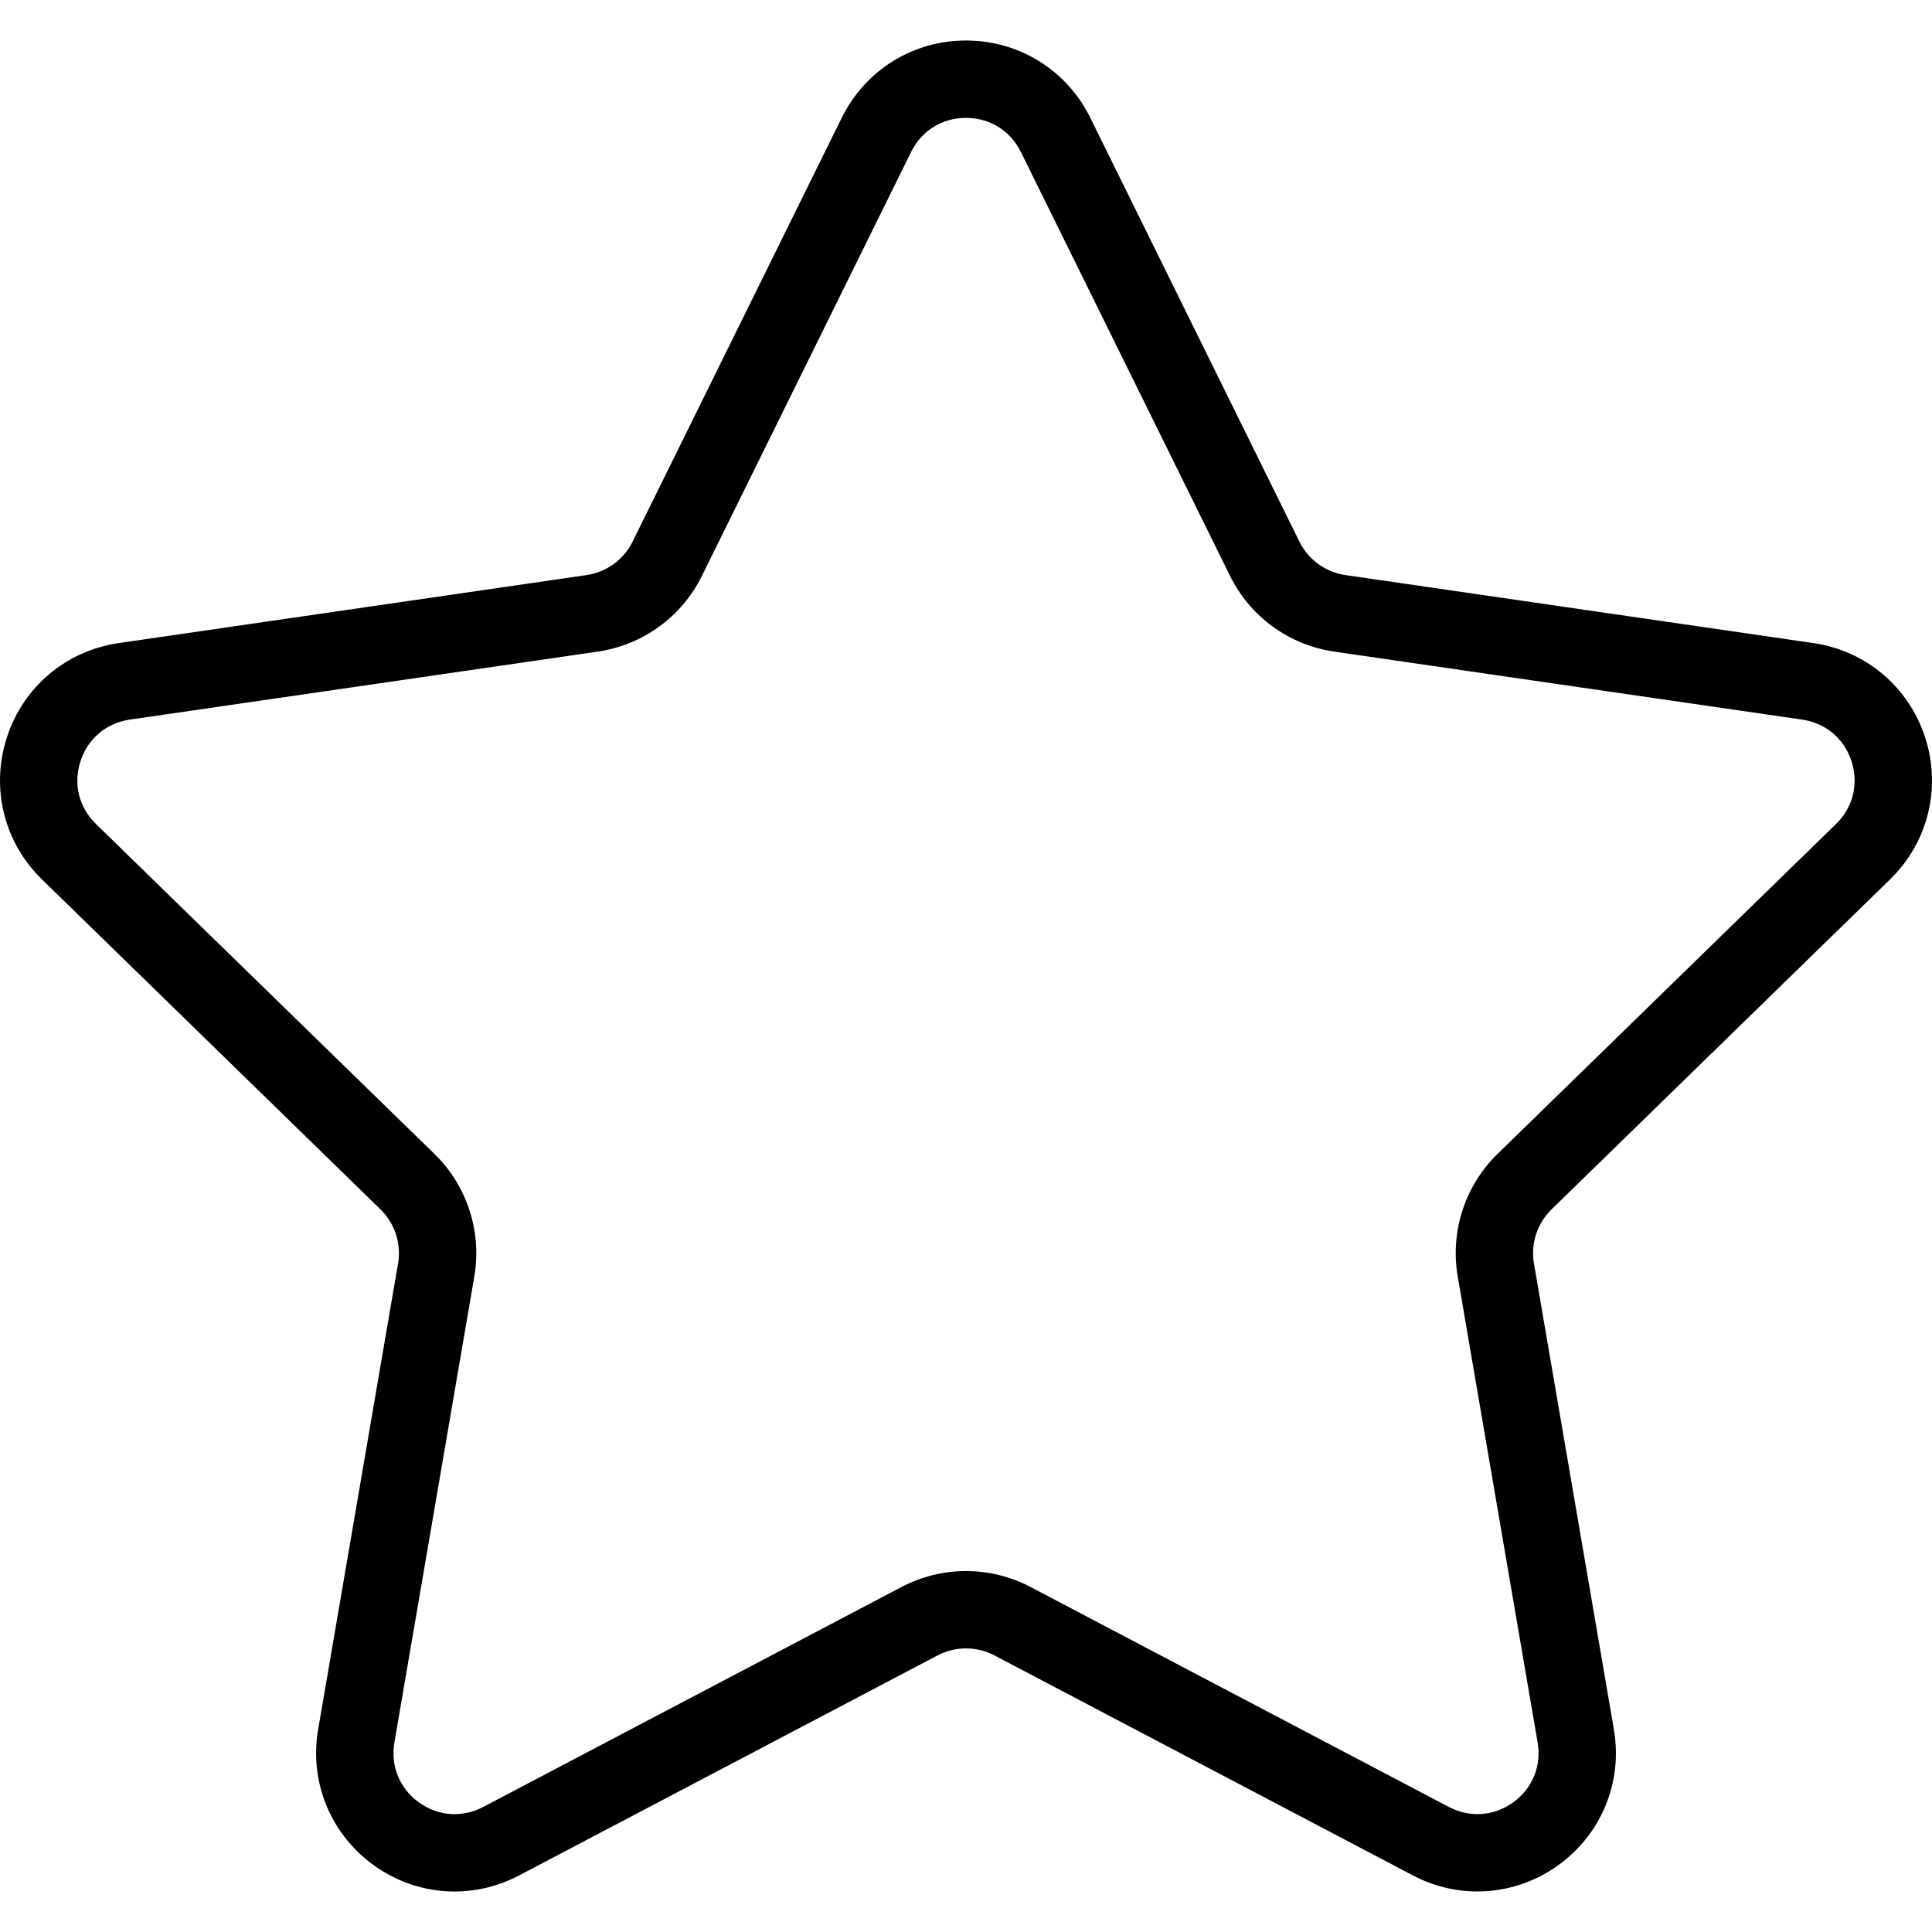
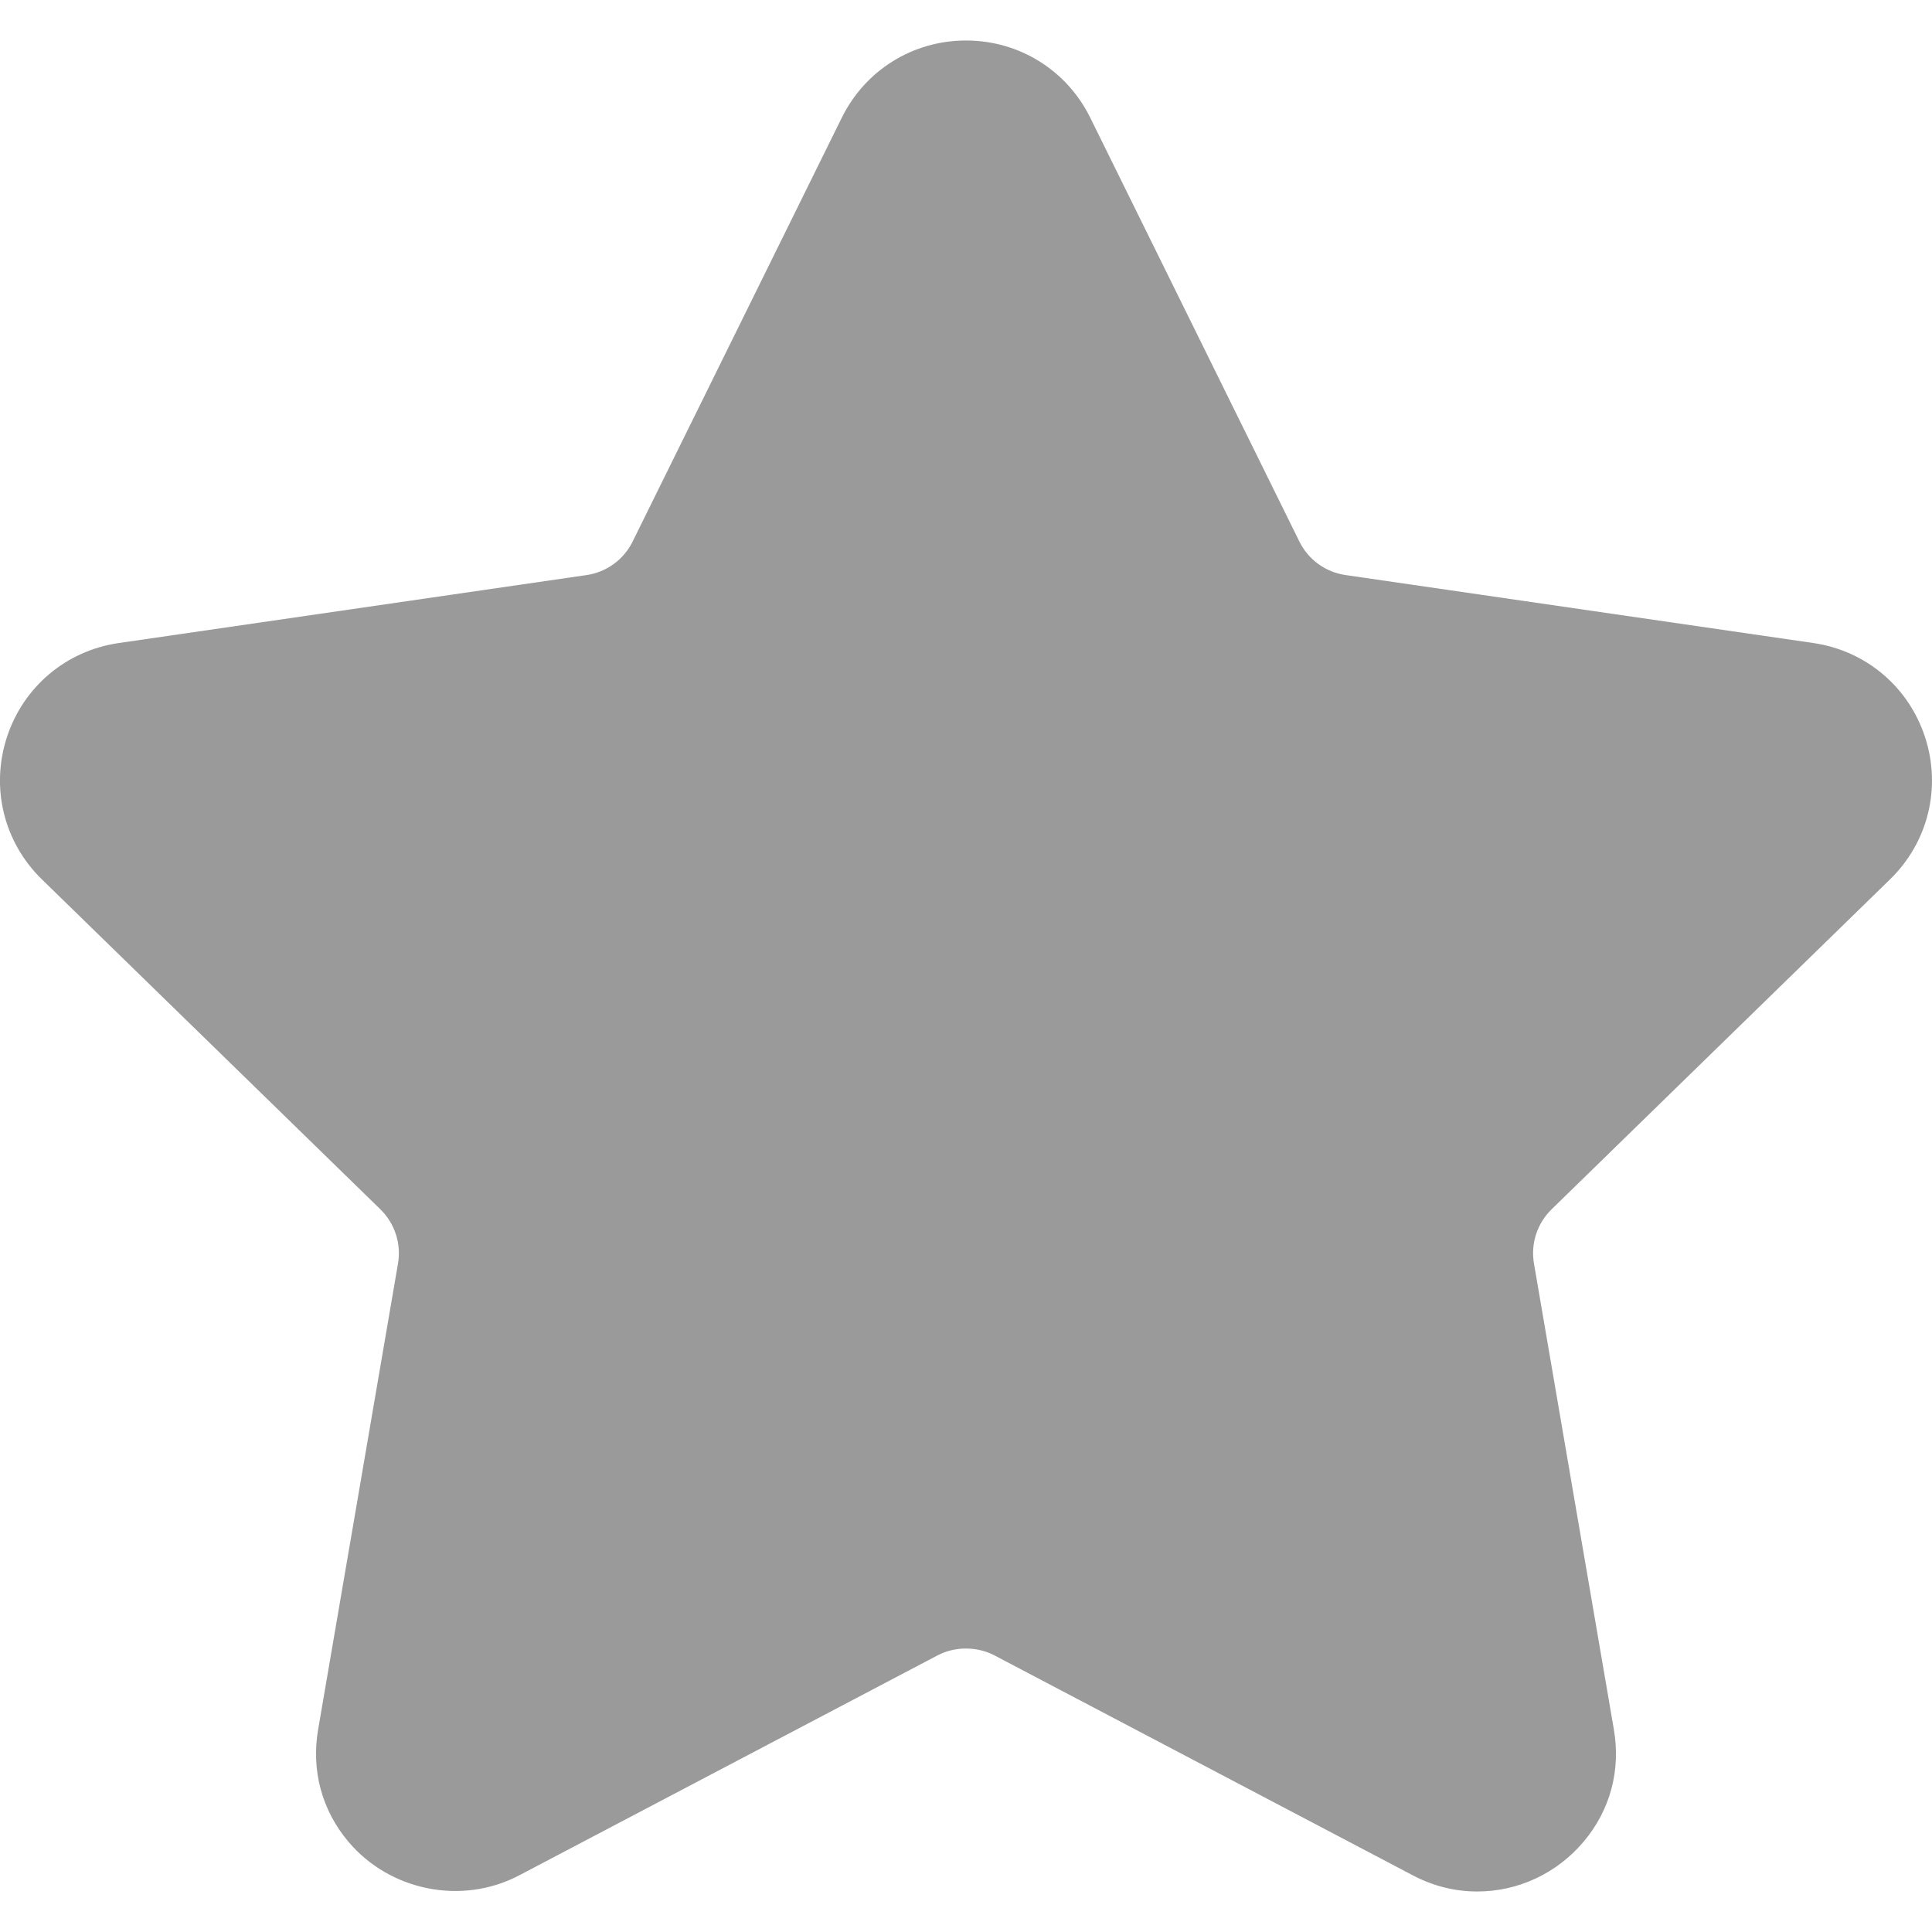
- <svg xmlns="http://www.w3.org/2000/svg" version="1.1" id="Capa_1" x="0px" y="0px" viewBox="0 0 49.94 49.94" style="enable-background:new 0 0 49.94 49.94;" xml:space="preserve">
-   <path d="M48.856,22.731c0.983-0.958,1.33-2.364,0.906-3.671c-0.425-1.307-1.532-2.24-2.892-2.438l-12.092-1.757  c-0.515-0.075-0.96-0.398-1.19-0.865L28.182,3.043c-0.607-1.231-1.839-1.996-3.212-1.996c-1.372,0-2.604,0.765-3.211,1.996  L16.352,14c-0.23,0.467-0.676,0.79-1.191,0.865L3.069,16.623C1.71,16.82,0.603,17.753,0.178,19.06  c-0.424,1.307-0.077,2.713,0.906,3.671l8.749,8.528c0.373,0.364,0.544,0.888,0.456,1.4L8.224,44.702  c-0.232,1.353,0.313,2.694,1.424,3.502c1.11,0.809,2.555,0.914,3.772,0.273l10.814-5.686c0.461-0.242,1.011-0.242,1.472,0  l10.815,5.686c0.528,0.278,1.1,0.415,1.669,0.415c0.739,0,1.475-0.231,2.103-0.688c1.111-0.808,1.656-2.149,1.424-3.502  L39.651,32.66c-0.088-0.513,0.083-1.036,0.456-1.4L48.856,22.731z M37.681,32.998l2.065,12.042c0.104,0.606-0.131,1.185-0.629,1.547  c-0.499,0.361-1.12,0.405-1.665,0.121l-10.815-5.687c-0.521-0.273-1.095-0.411-1.667-0.411s-1.145,0.138-1.667,0.412l-10.813,5.686  c-0.547,0.284-1.168,0.24-1.666-0.121c-0.498-0.362-0.732-0.94-0.629-1.547l2.065-12.042c0.199-1.162-0.186-2.348-1.03-3.17  L2.48,21.299c-0.441-0.43-0.591-1.036-0.4-1.621c0.19-0.586,0.667-0.988,1.276-1.077l12.091-1.757  c1.167-0.169,2.176-0.901,2.697-1.959l5.407-10.957c0.272-0.552,0.803-0.881,1.418-0.881c0.616,0,1.146,0.329,1.419,0.881  l5.407,10.957c0.521,1.058,1.529,1.79,2.696,1.959l12.092,1.757c0.609,0.089,1.086,0.491,1.276,1.077  c0.19,0.585,0.041,1.191-0.4,1.621l-8.749,8.528C37.866,30.65,37.481,31.835,37.681,32.998z" />
+ <svg xmlns="http://www.w3.org/2000/svg" version="1.1" id="Capa_1" x="0px" y="0px" viewBox="0 0 49.94 49.94" style="enable-background:new 0 0 49.94 49.94;" xml:space="preserve" width="512px" height="512px" class="">
  <g>
- </g>
-   <g>
- </g>
-   <g>
- </g>
-   <g>
- </g>
-   <g>
- </g>
-   <g>
- </g>
-   <g>
- </g>
-   <g>
- </g>
-   <g>
- </g>
-   <g>
- </g>
-   <g>
- </g>
-   <g>
- </g>
-   <g>
- </g>
-   <g>
- </g>
-   <g>
- </g>
+     <path d="M48.856,22.73c0.983-0.958,1.33-2.364,0.906-3.671c-0.425-1.307-1.532-2.24-2.892-2.438l-12.092-1.757  c-0.515-0.075-0.96-0.398-1.19-0.865L28.182,3.043c-0.607-1.231-1.839-1.996-3.212-1.996c-1.372,0-2.604,0.765-3.211,1.996  L16.352,14c-0.23,0.467-0.676,0.79-1.191,0.865L3.069,16.622c-1.359,0.197-2.467,1.131-2.892,2.438  c-0.424,1.307-0.077,2.713,0.906,3.671l8.749,8.528c0.373,0.364,0.544,0.888,0.456,1.4L8.224,44.701  c-0.183,1.06,0.095,2.091,0.781,2.904c1.066,1.267,2.927,1.653,4.415,0.871l10.814-5.686c0.452-0.237,1.021-0.235,1.472,0  l10.815,5.686c0.526,0.277,1.087,0.417,1.666,0.417c1.057,0,2.059-0.47,2.748-1.288c0.687-0.813,0.964-1.846,0.781-2.904  l-2.065-12.042c-0.088-0.513,0.083-1.036,0.456-1.4L48.856,22.73z" data-original="#000000" class="" data-old_color="#9A9999" fill="#9B9A9A" />
+   </g>
</svg>
